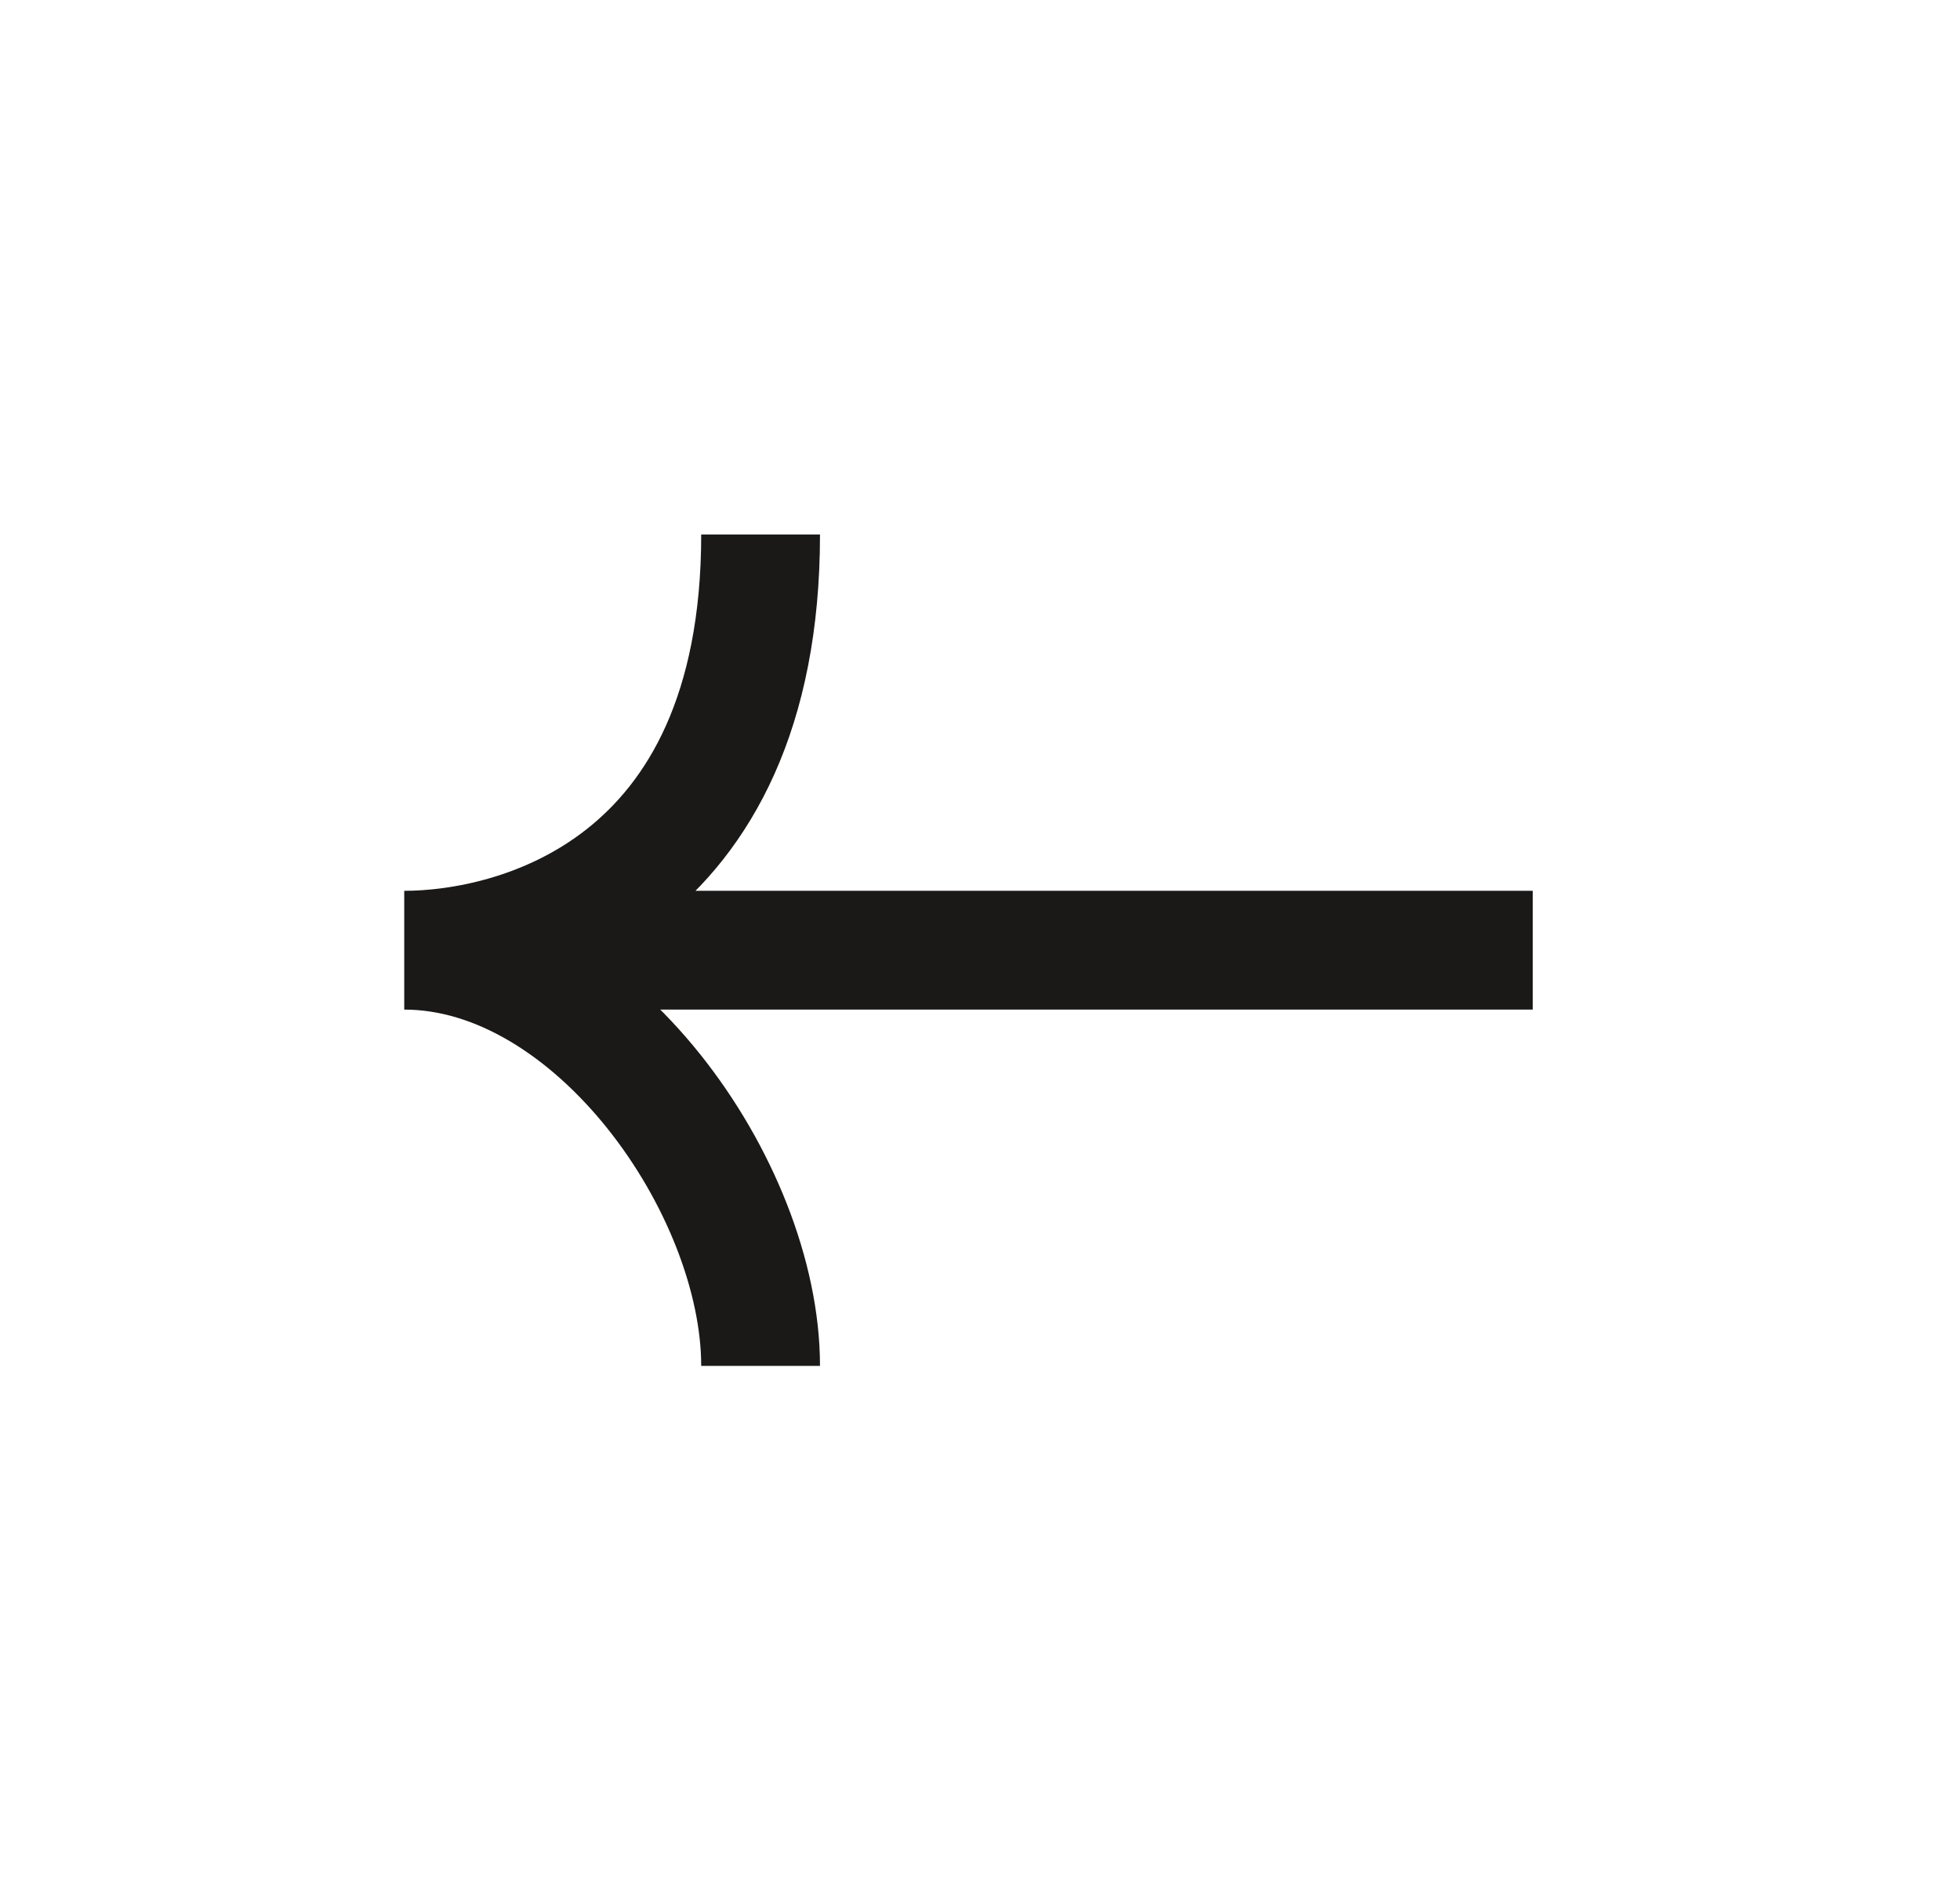
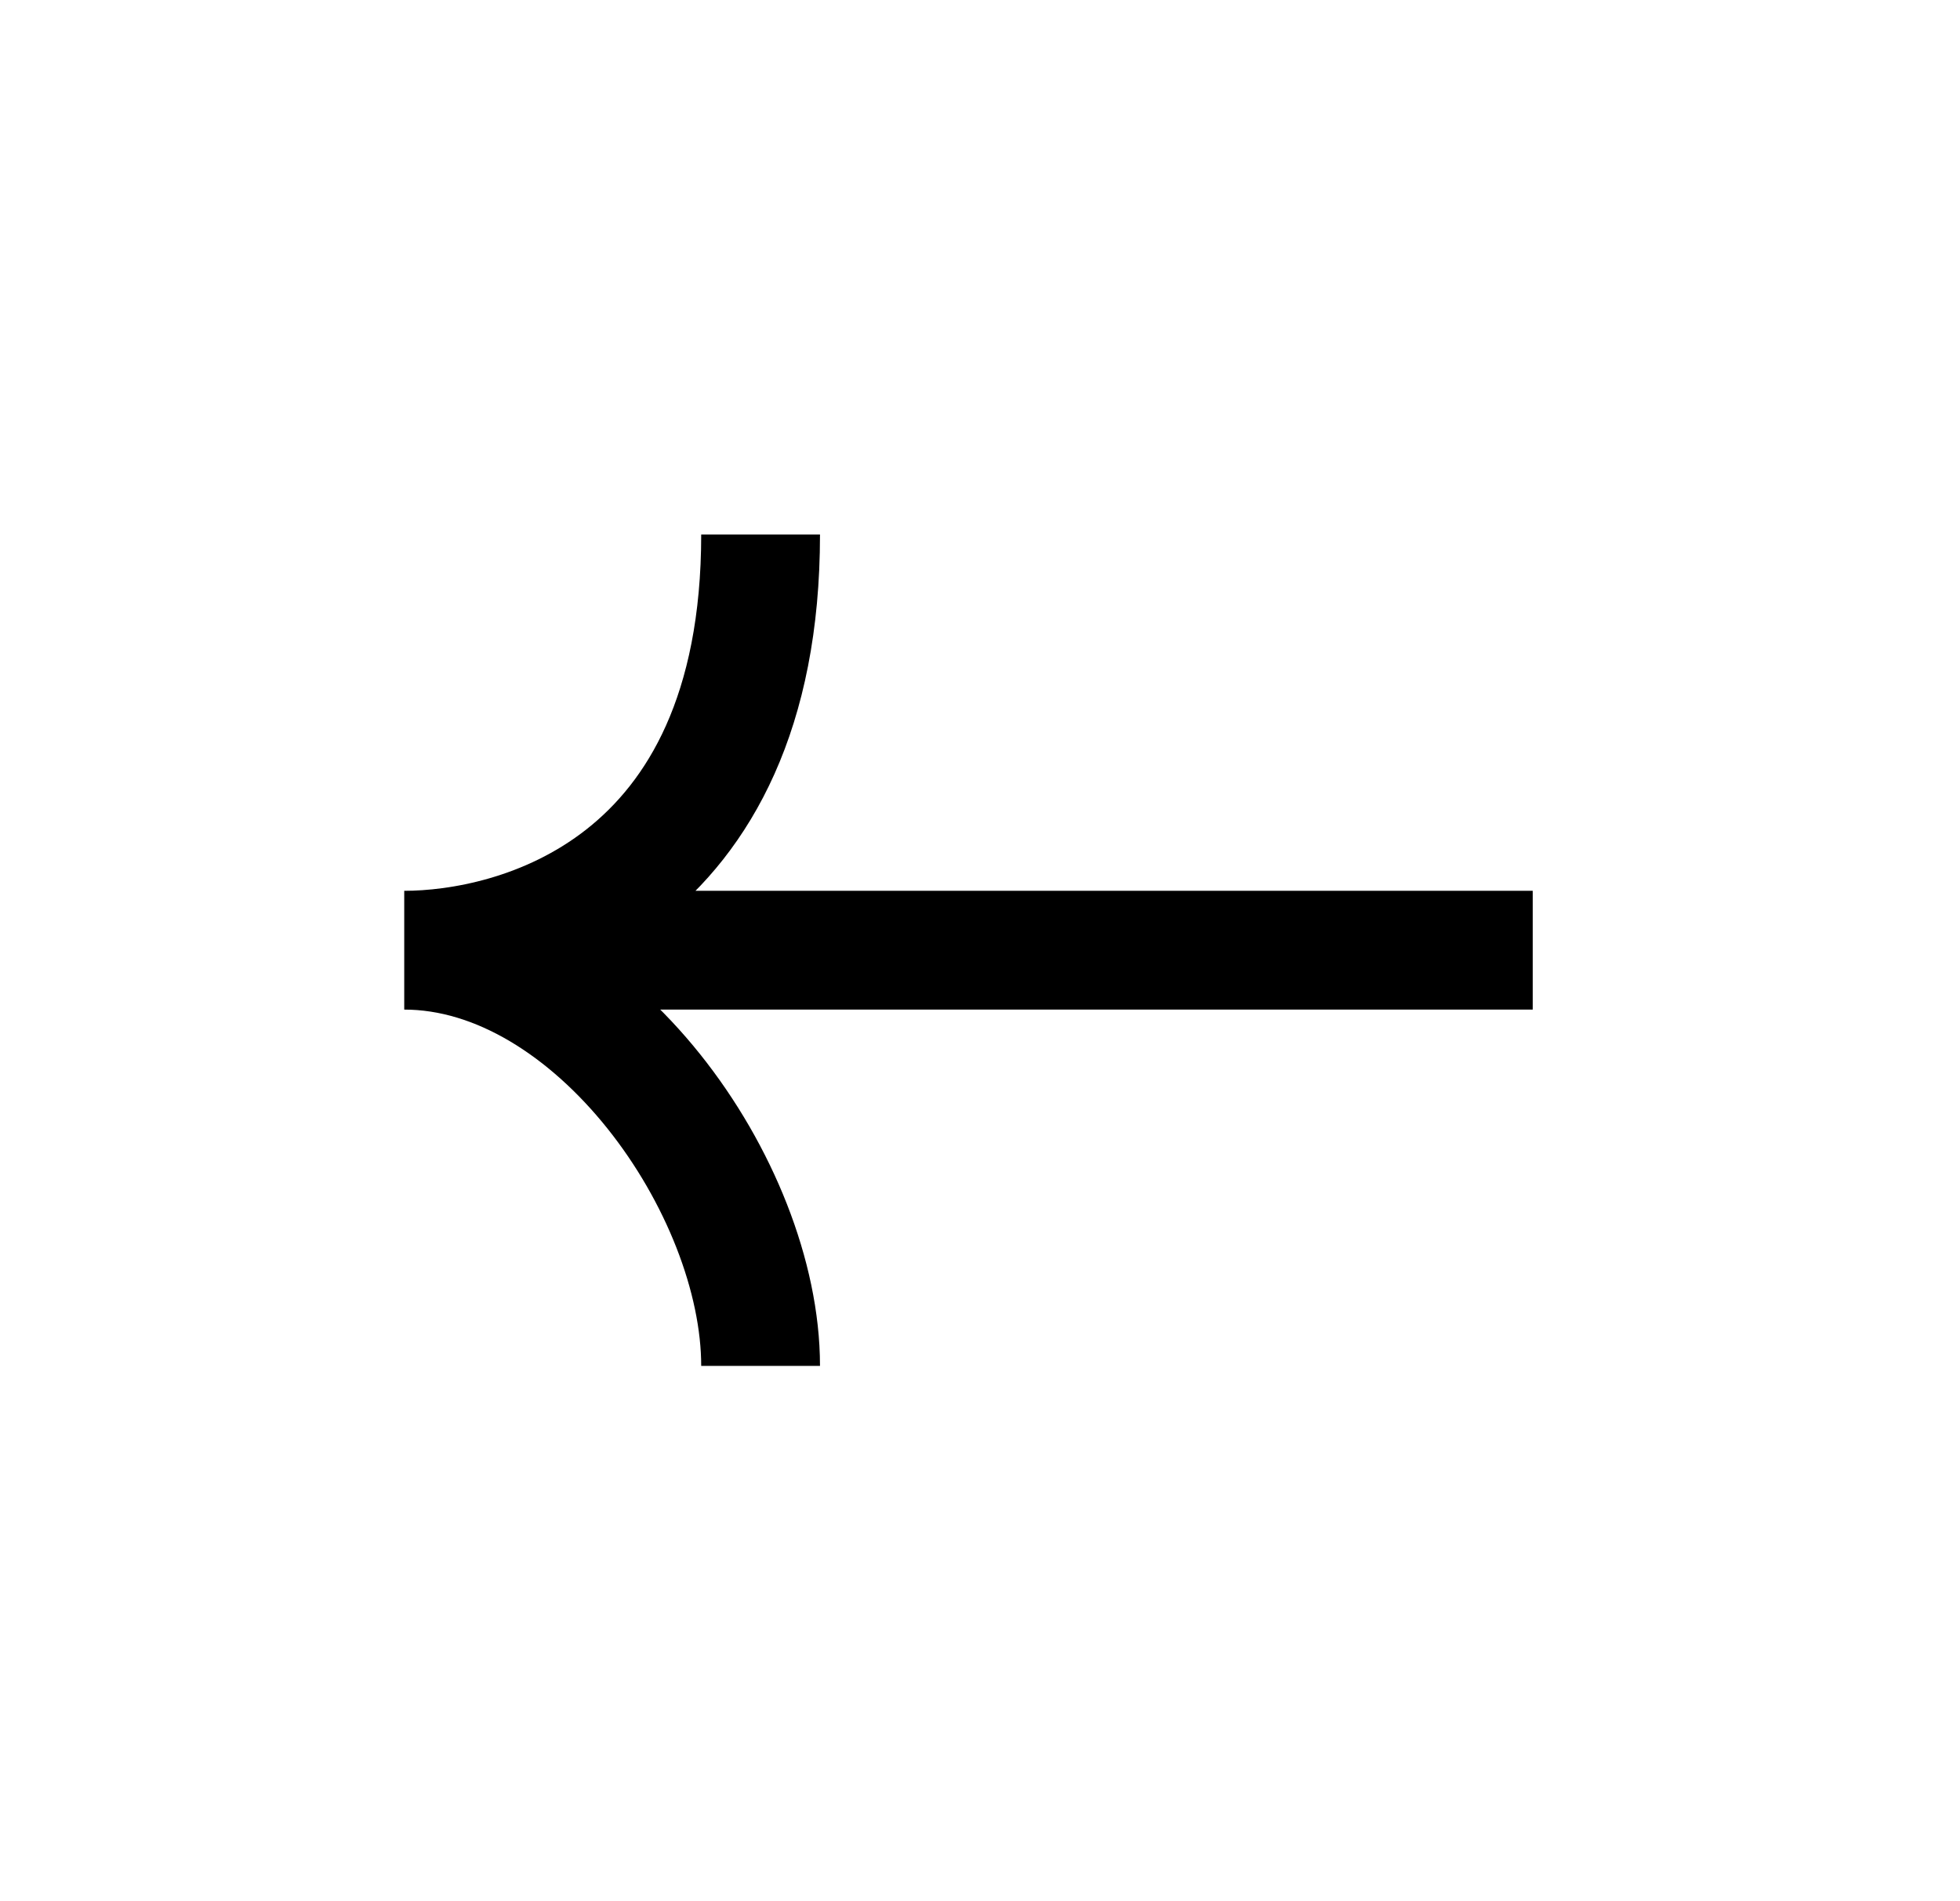
<svg xmlns="http://www.w3.org/2000/svg" width="33" height="32" viewBox="0 0 33 32" fill="none">
-   <path d="M12.806 23C12.806 20 10.006 16 6.806 16M6.806 16C8.639 16 12.806 15 12.806 9M6.806 16H25.806" stroke="#1B1918" stroke-width="2" />
+   <path d="M12.806 23C12.806 20 10.006 16 6.806 16M6.806 16C8.639 16 12.806 15 12.806 9M6.806 16H25.806" stroke="currentColor" stroke-width="2">
+   </path>
</svg>
